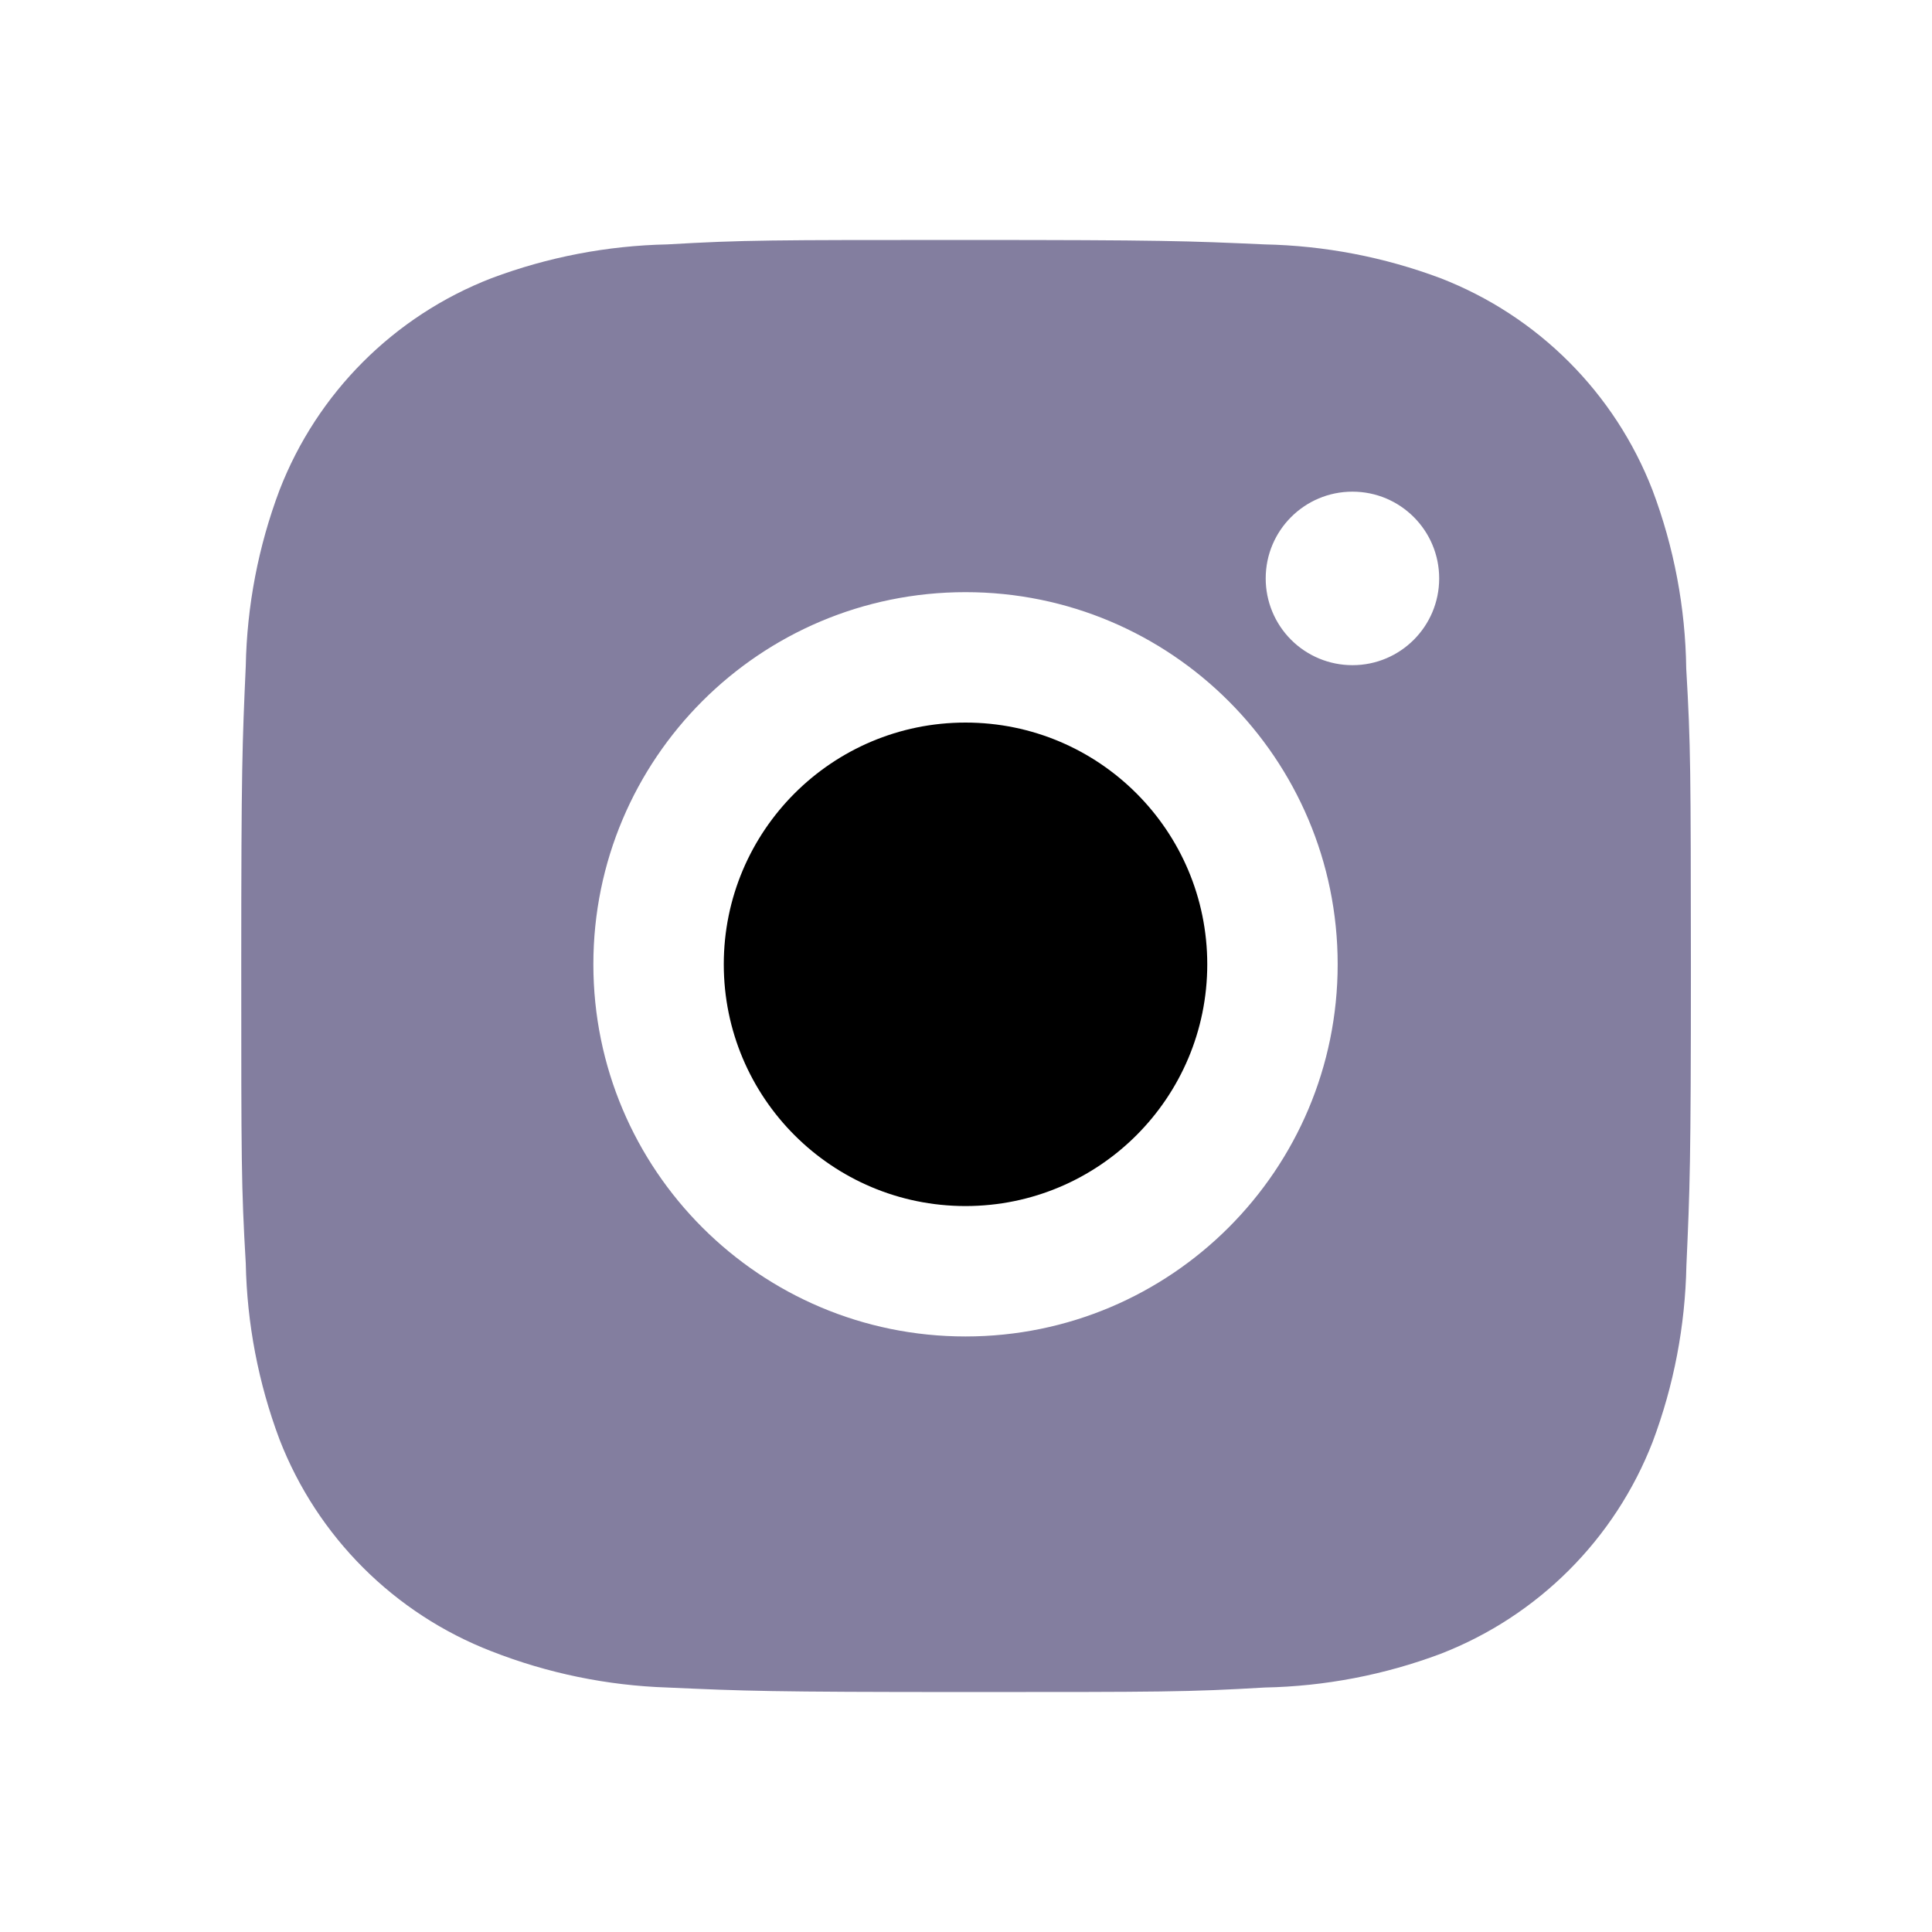
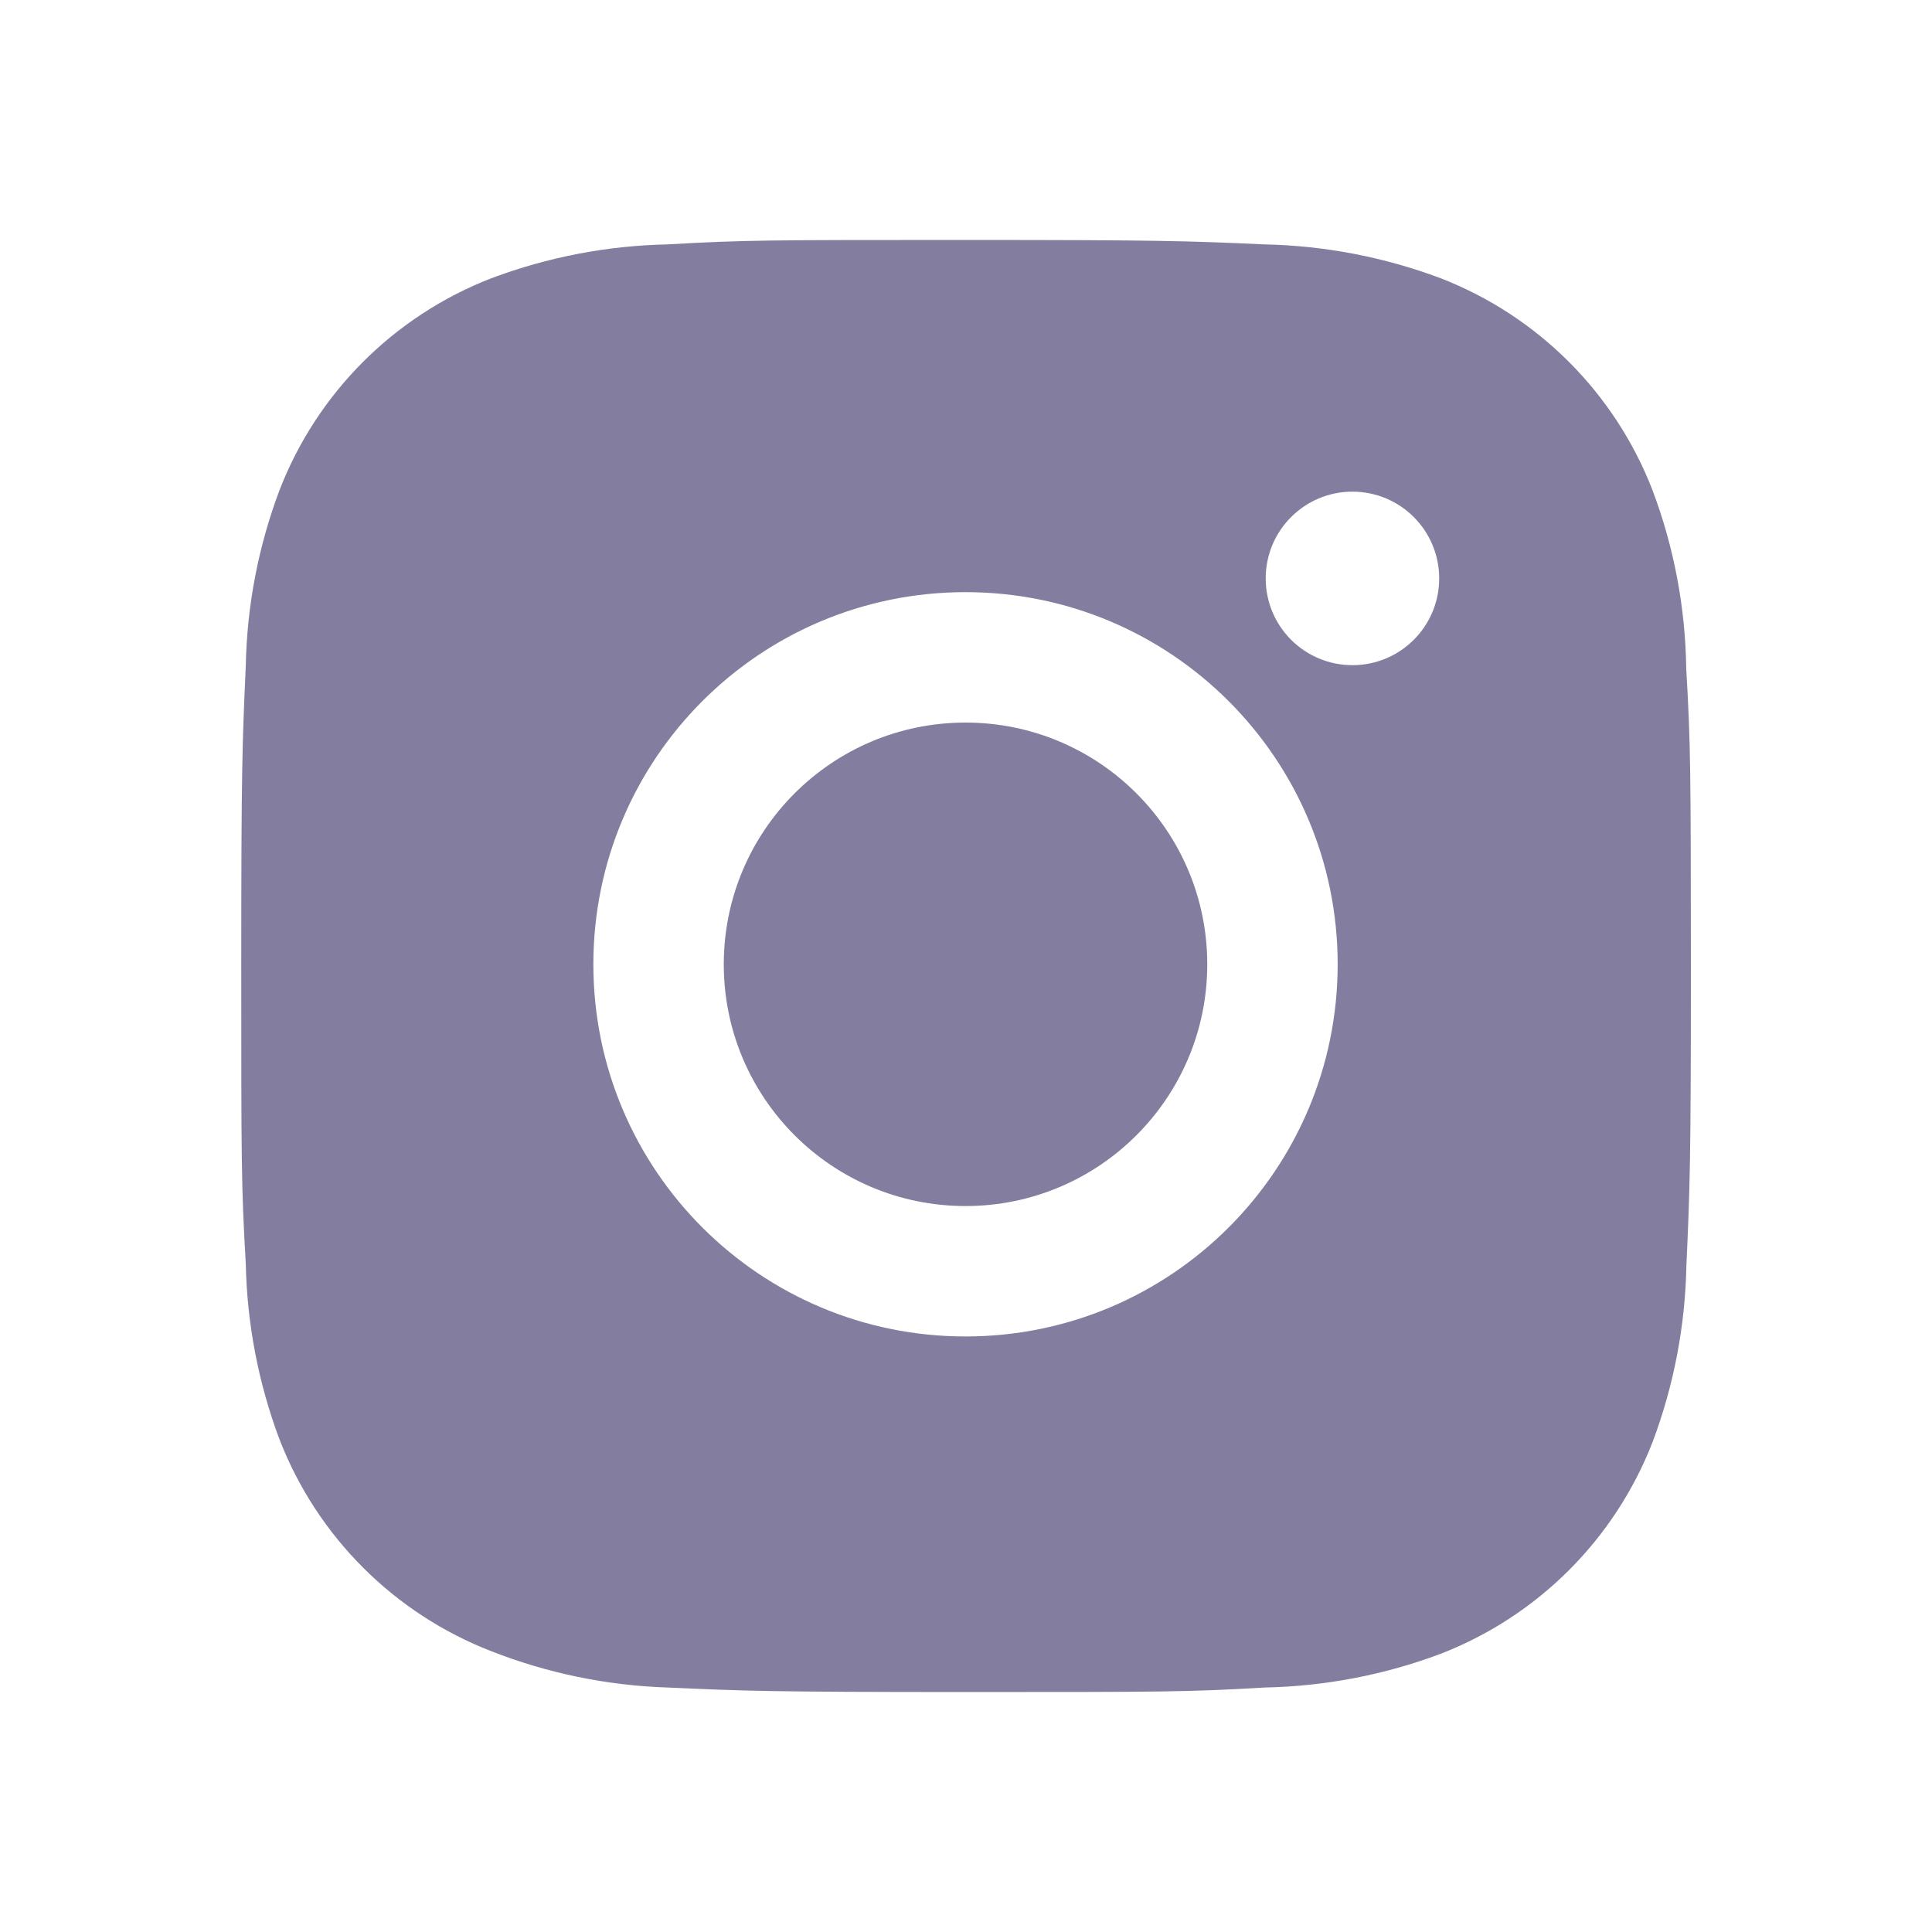
- <svg xmlns="http://www.w3.org/2000/svg" width="24" height="24" viewBox="0 0 24 24">
+ <svg xmlns="http://www.w3.org/2000/svg" width="24" height="24" viewBox="0 0 24 24" style="fill: #837E9F ;transform: ;msFilter:;">
  <path style="fill: #837E9F ;transform: ;msFilter:;" d="M20.947 8.305a6.53 6.53 0 0 0-.419-2.216 4.61 4.61 0 0 0-2.633-2.633 6.606 6.606 0 0 0-2.186-.42c-.962-.043-1.267-.055-3.709-.055s-2.755 0-3.71.055a6.606 6.606 0 0 0-2.185.42 4.607 4.607 0 0 0-2.633 2.633 6.554 6.554 0 0 0-.419 2.185c-.043.963-.056 1.268-.056 3.71s0 2.754.056 3.71c.015.748.156 1.486.419 2.187a4.61 4.61 0 0 0 2.634 2.632 6.584 6.584 0 0 0 2.185.45c.963.043 1.268.056 3.71.056s2.755 0 3.71-.056a6.59 6.59 0 0 0 2.186-.419 4.615 4.615 0 0 0 2.633-2.633c.263-.7.404-1.438.419-2.187.043-.962.056-1.267.056-3.71-.002-2.442-.002-2.752-.058-3.709zm-8.953 8.297c-2.554 0-4.623-2.069-4.623-4.623s2.069-4.623 4.623-4.623a4.623 4.623 0 0 1 0 9.246zm4.807-8.339a1.077 1.077 0 0 1-1.078-1.078 1.077 1.077 0 1 1 2.155 0c0 .596-.482 1.078-1.077 1.078z" />
  <circle cx="11.994" cy="11.979" r="3.003" />
</svg>
